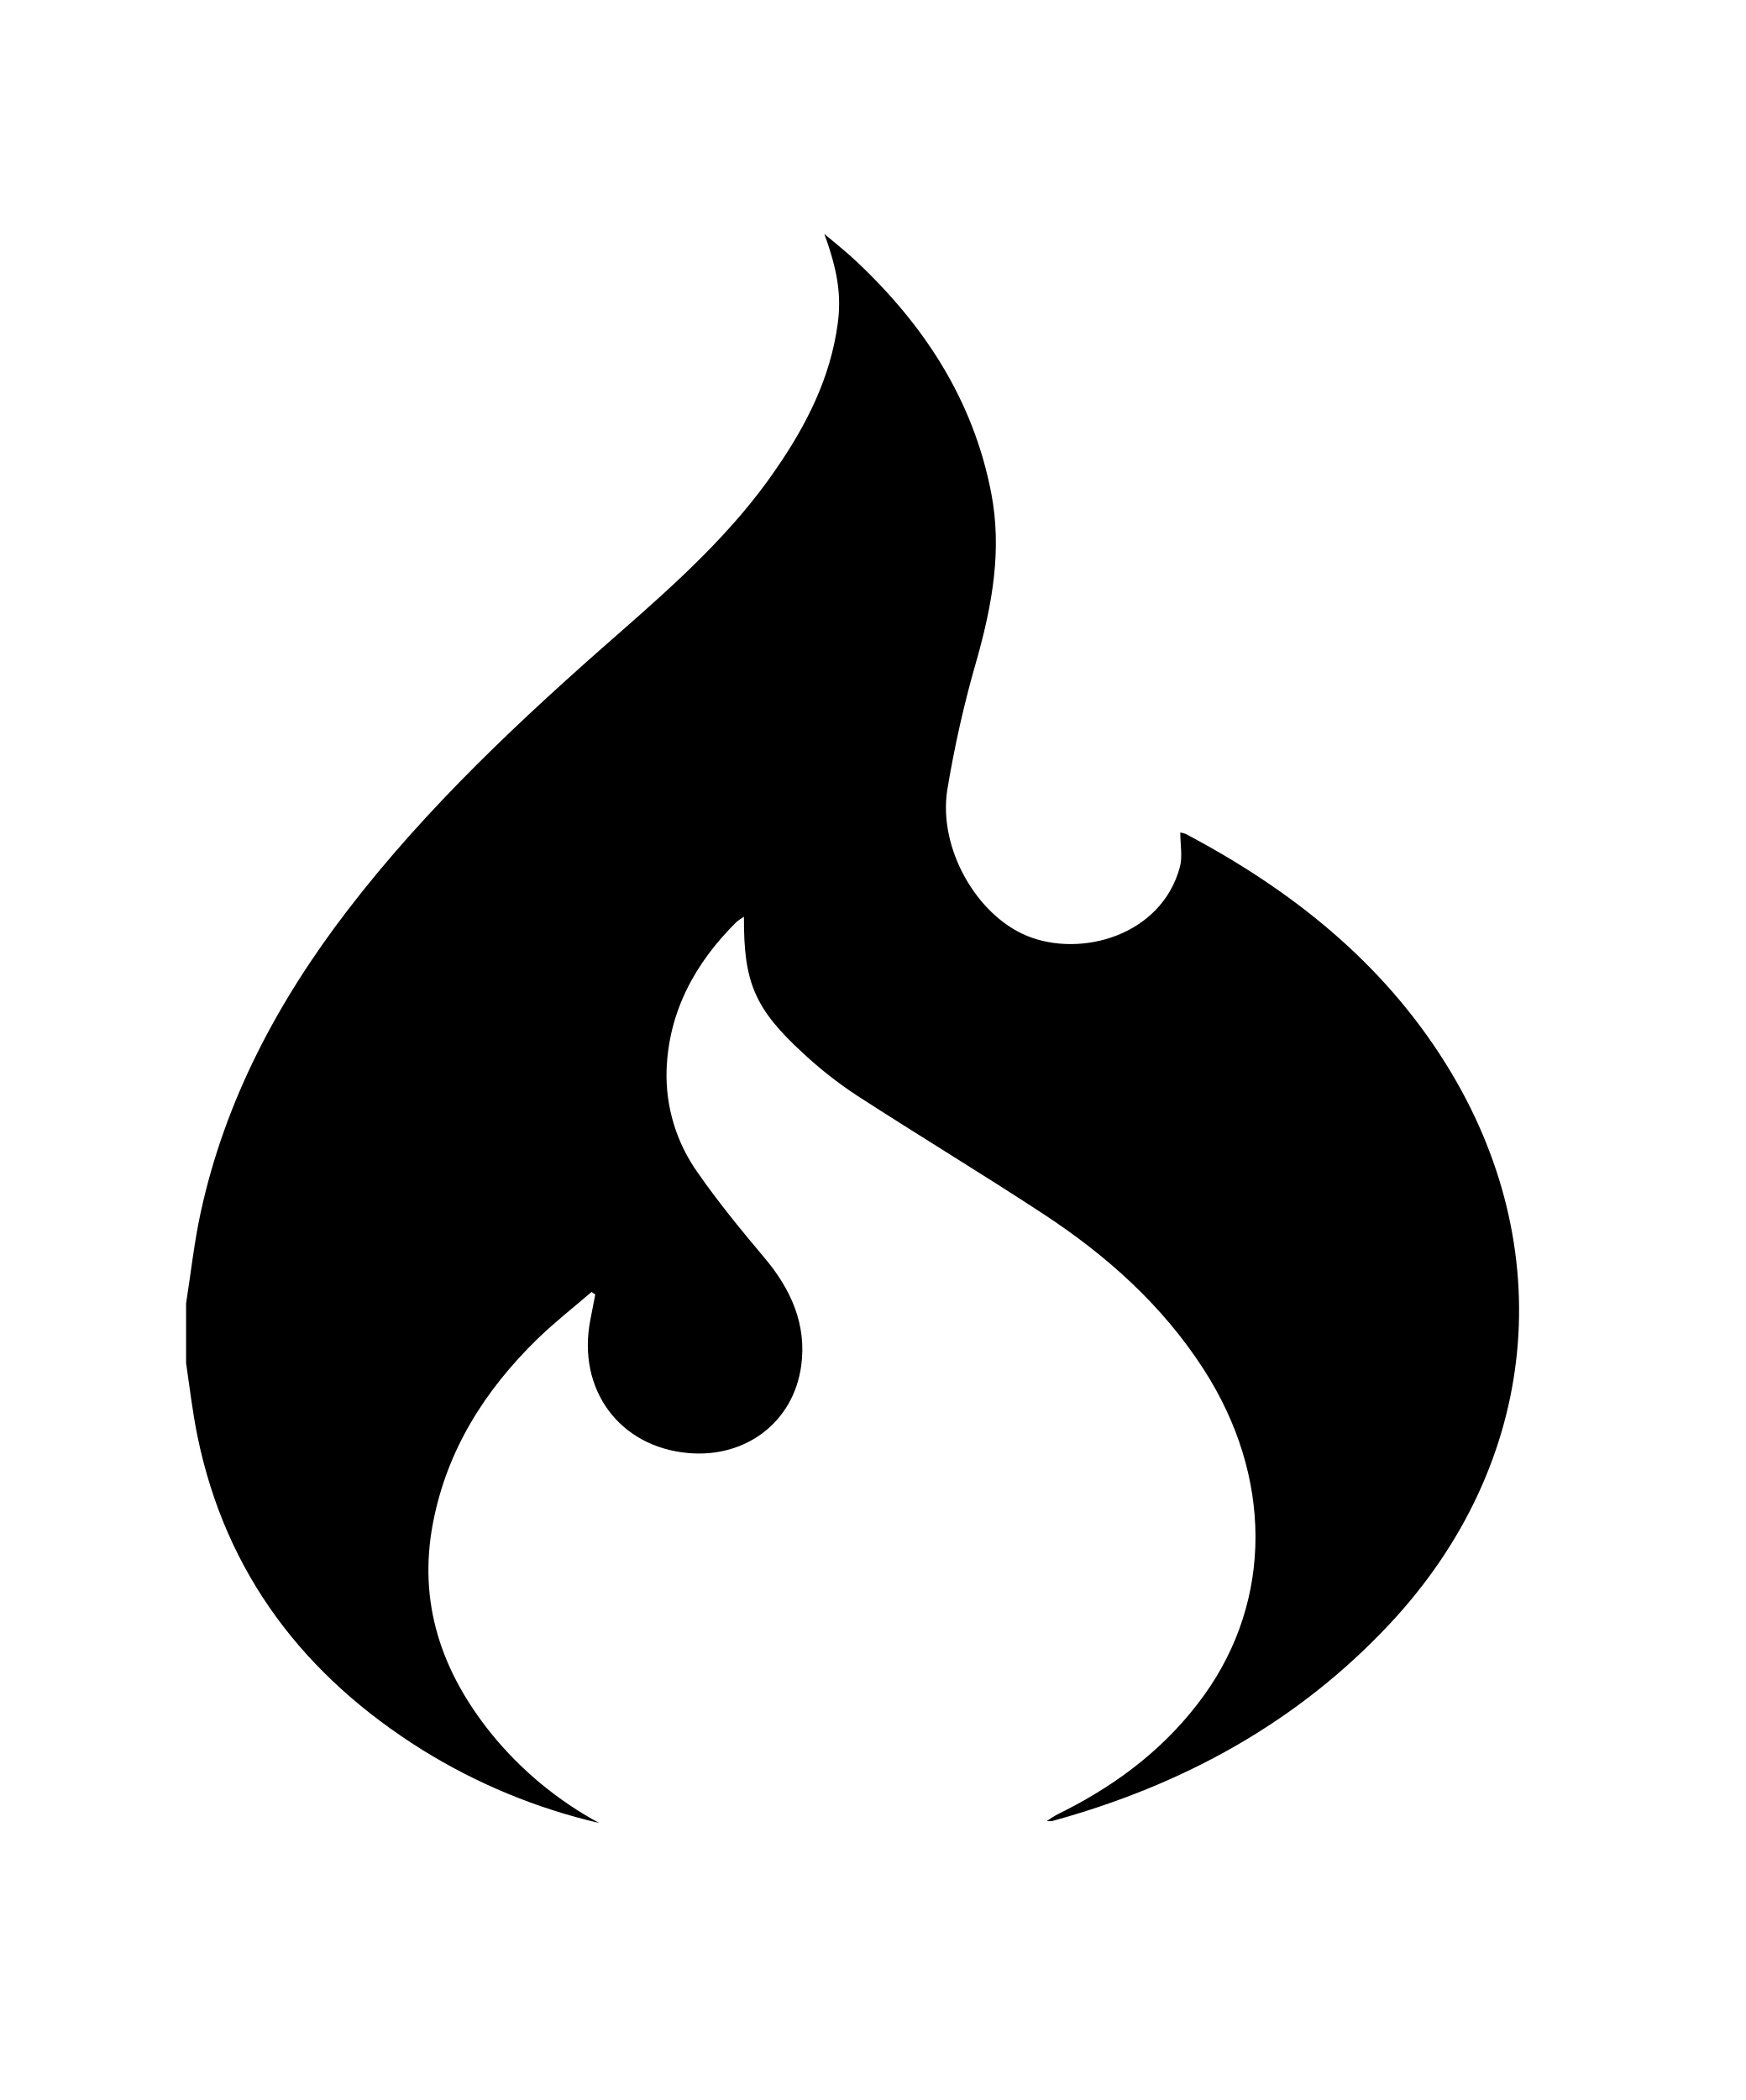
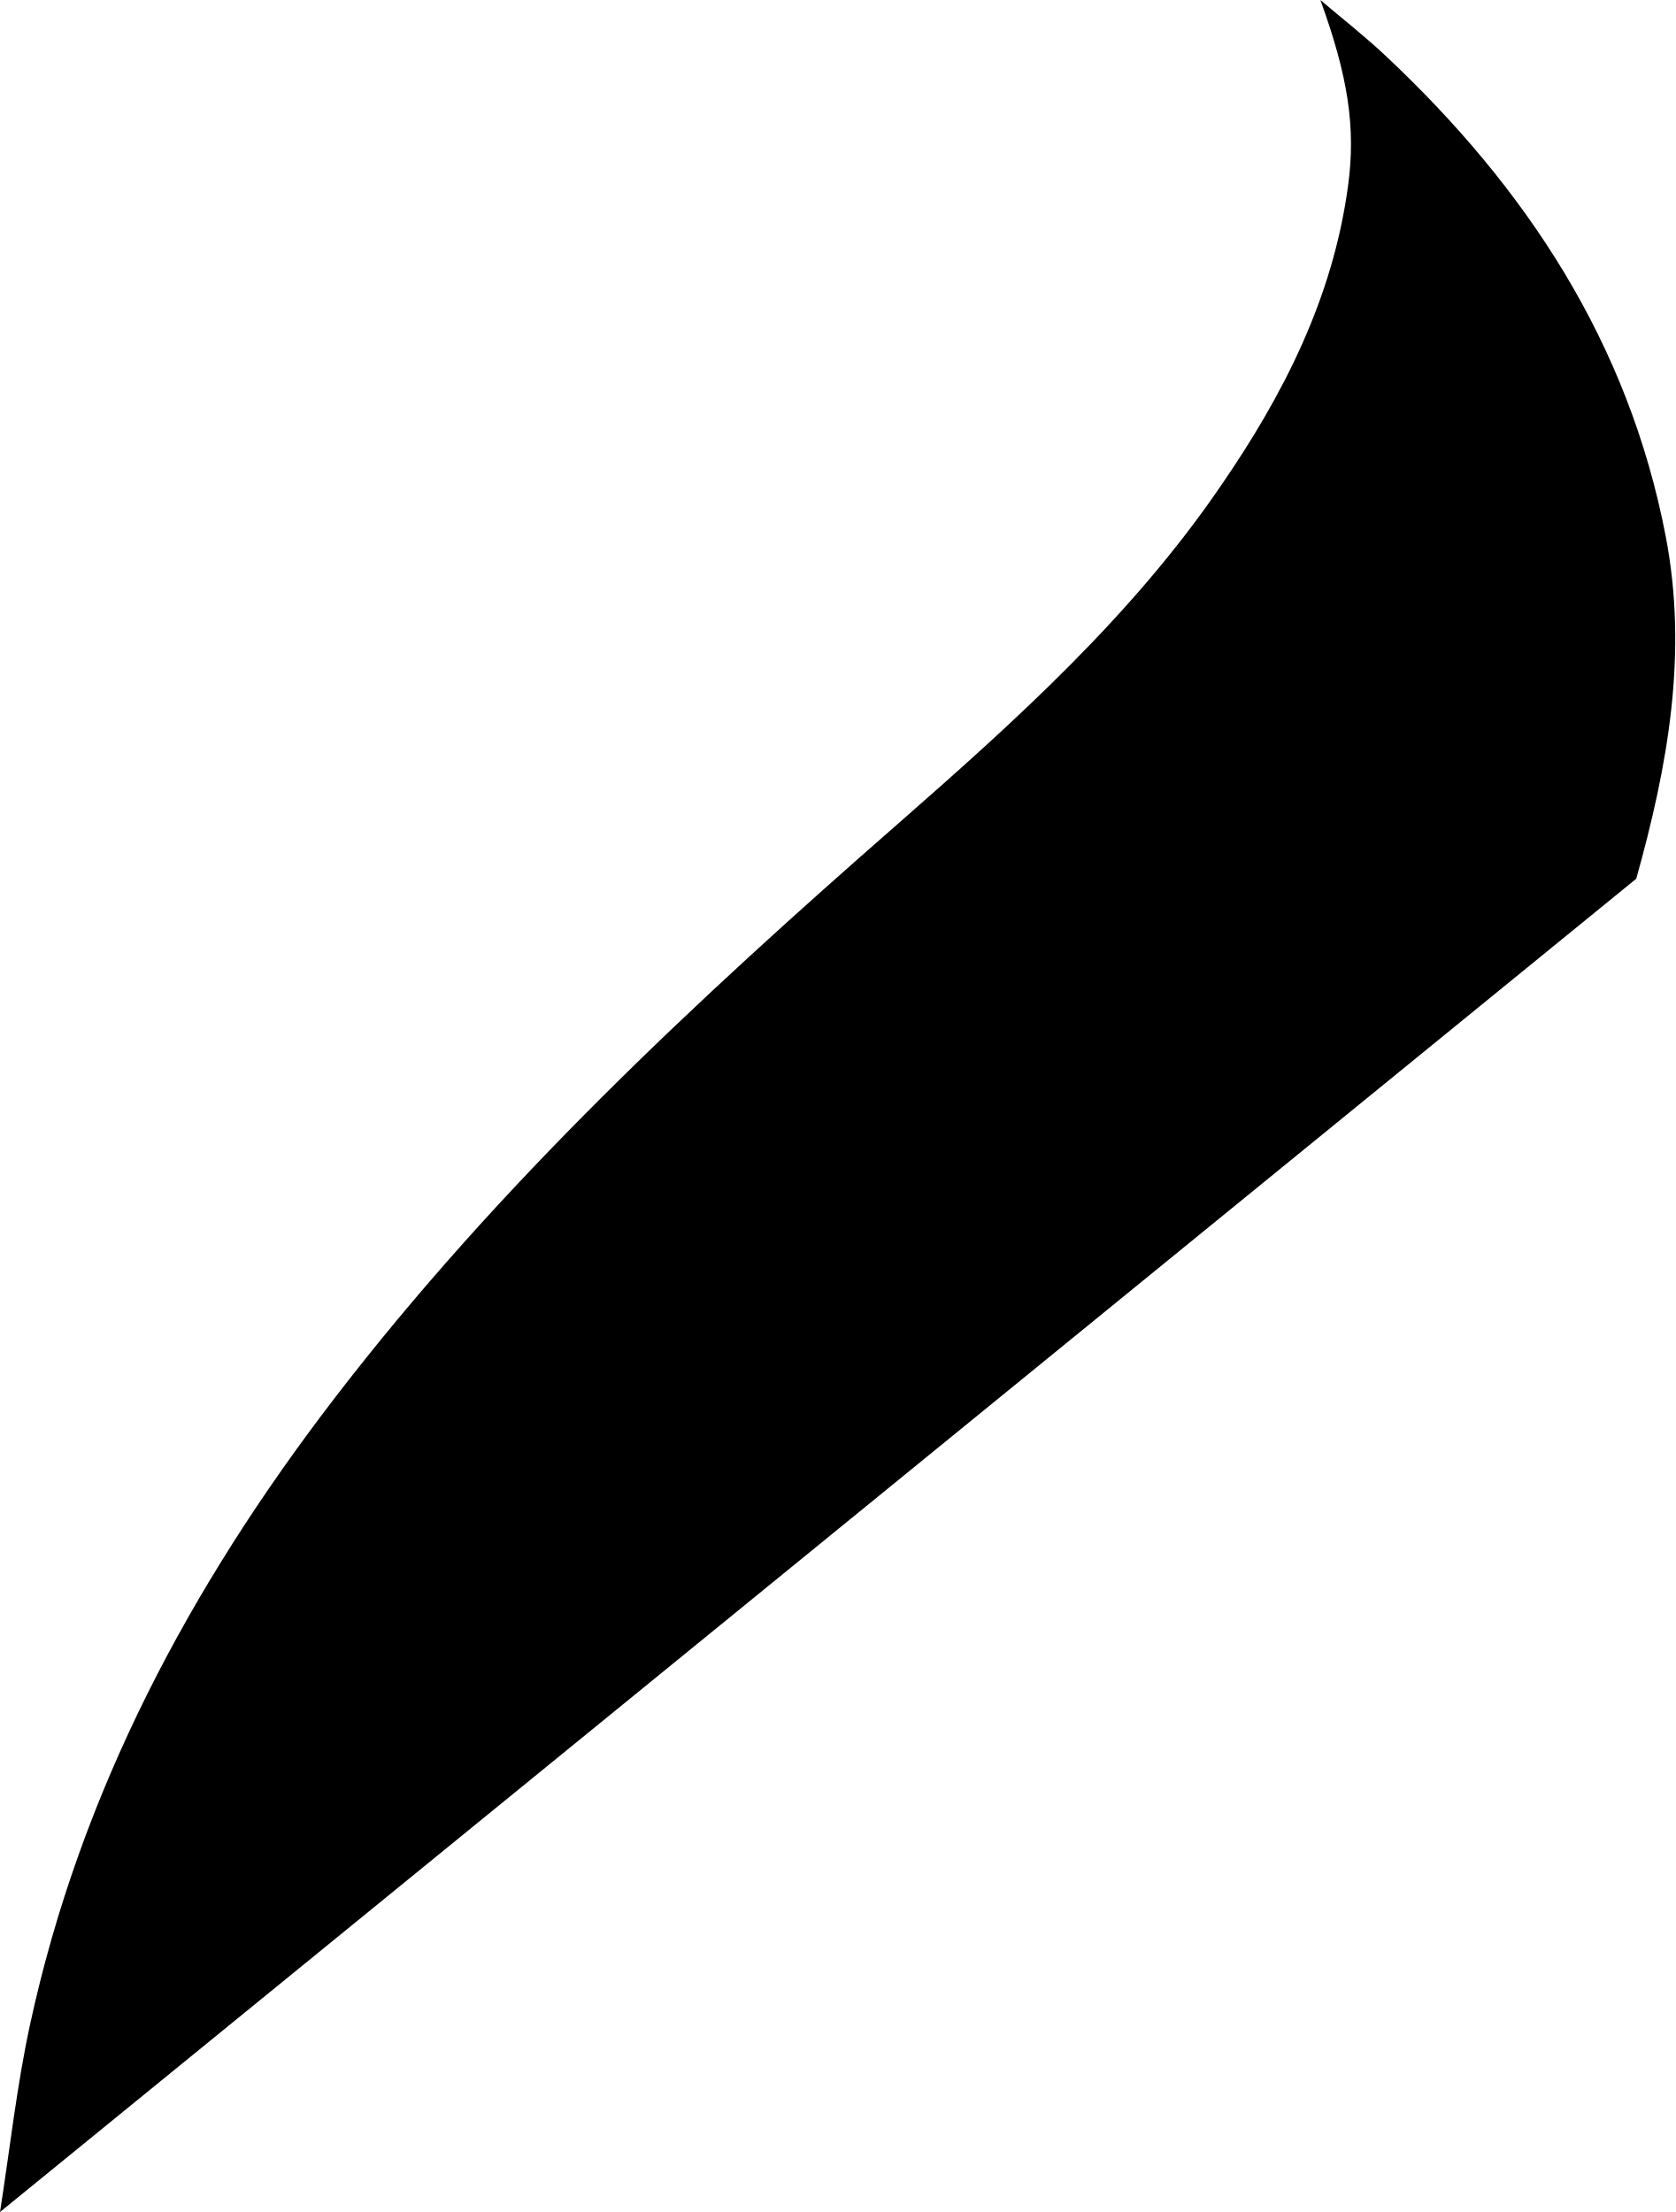
- <svg xmlns="http://www.w3.org/2000/svg" id="Page_1" data-name="Page 1" viewBox="0 0 447.92 538.87">
-   <g id="Layer_1-2" data-name="Layer 1">
-     <path d="M47.76,334.48c1.22-7.76,2.07-15.61,3.73-23.27,6.26-28.9,19.84-54.33,37.71-77.62,20.42-26.62,44.82-49.37,70-71.39,14.57-12.77,29-25.75,40-41.87C207,109,213.12,97,215,83.11c1-7.27,0-13.65-3.43-23.09,2.69,2.29,5.49,4.48,8.07,6.9,17.5,16.42,30.16,35.66,34.77,59.62,2.8,14.54.27,28.5-3.65,42.51a288.28,288.28,0,0,0-7.65,33.74c-2.29,15,7.6,32.07,20.46,37.35,13.79,5.67,34.51,0,39.26-17.67,0.71-2.66.1-5.68,0.1-8.85a5.93,5.93,0,0,1,1.41.38c27,14.27,50.4,32.77,66.76,59,29.46,47.24,23.94,102.58-14.25,143.52C333,442.09,303.45,458.13,270,467.3a7.82,7.82,0,0,1-1.34,0c1-.67,1.62-1.11,2.27-1.47s1.59-.81,2.38-1.21c14.18-7.2,26.46-16.71,35.8-29.72,17.57-24.48,17.47-56.13-.15-83.48-10.62-16.49-24.91-29.24-41.12-39.87-15.85-10.4-32.11-20.2-48-30.5a103.9,103.9,0,0,1-13.5-10.59c-12.65-11.56-15.5-18.32-15.4-35.22a14.36,14.36,0,0,0-1.92,1.34c-10.6,10.51-17.42,22.95-17.94,38.07a43.08,43.08,0,0,0,8,26.26c5.29,7.61,11.2,14.81,17.17,21.9,6.8,8.08,10.84,17.13,9.38,27.69-2,14.46-14.21,23.61-28.84,22.37-17.79-1.5-28.74-16.31-25.28-34.16l1.27-6.54-0.94-.65c-4.67,4-9.57,7.85-14,12.15-13.4,13.09-23.1,28.37-26.7,47.06-3.94,20.46,2.15,38.19,14.9,54.06a91.88,91.88,0,0,0,27.75,23A150.46,150.46,0,0,1,108.35,449c-30.23-18.91-50.41-45.11-57.67-80.47-1.27-6.2-2-12.52-2.92-18.78V334.48Z" />
+ <svg xmlns="http://www.w3.org/2000/svg" id="Page_1" data-name="Page 1" viewBox="0 0 207.838 274.46" version="1.1" width="100%" height="100%">
+   <defs id="defs3542" />
+   <g id="Layer_1-2" data-name="Layer 1" transform="translate(-47.76001,-60.02)">
+     <path d="m 47.76,334.48 c 1.22,-7.76 2.07,-15.61 3.73,-23.27 6.26,-28.9 19.84,-54.33 37.71,-77.62 20.42,-26.62 44.82,-49.37 70,-71.39 14.57,-12.77 29,-25.75 40,-41.87 C 207,109 213.12,97 215,83.11 c 1,-7.27 0,-13.65 -3.43,-23.09 2.69,2.29 5.49,4.48 8.07,6.9 17.5,16.42 30.16,35.66 34.77,59.62 2.8,14.54 0.27,28.5 -3.65,42.51" id="path3538" />
  </g>
</svg>
